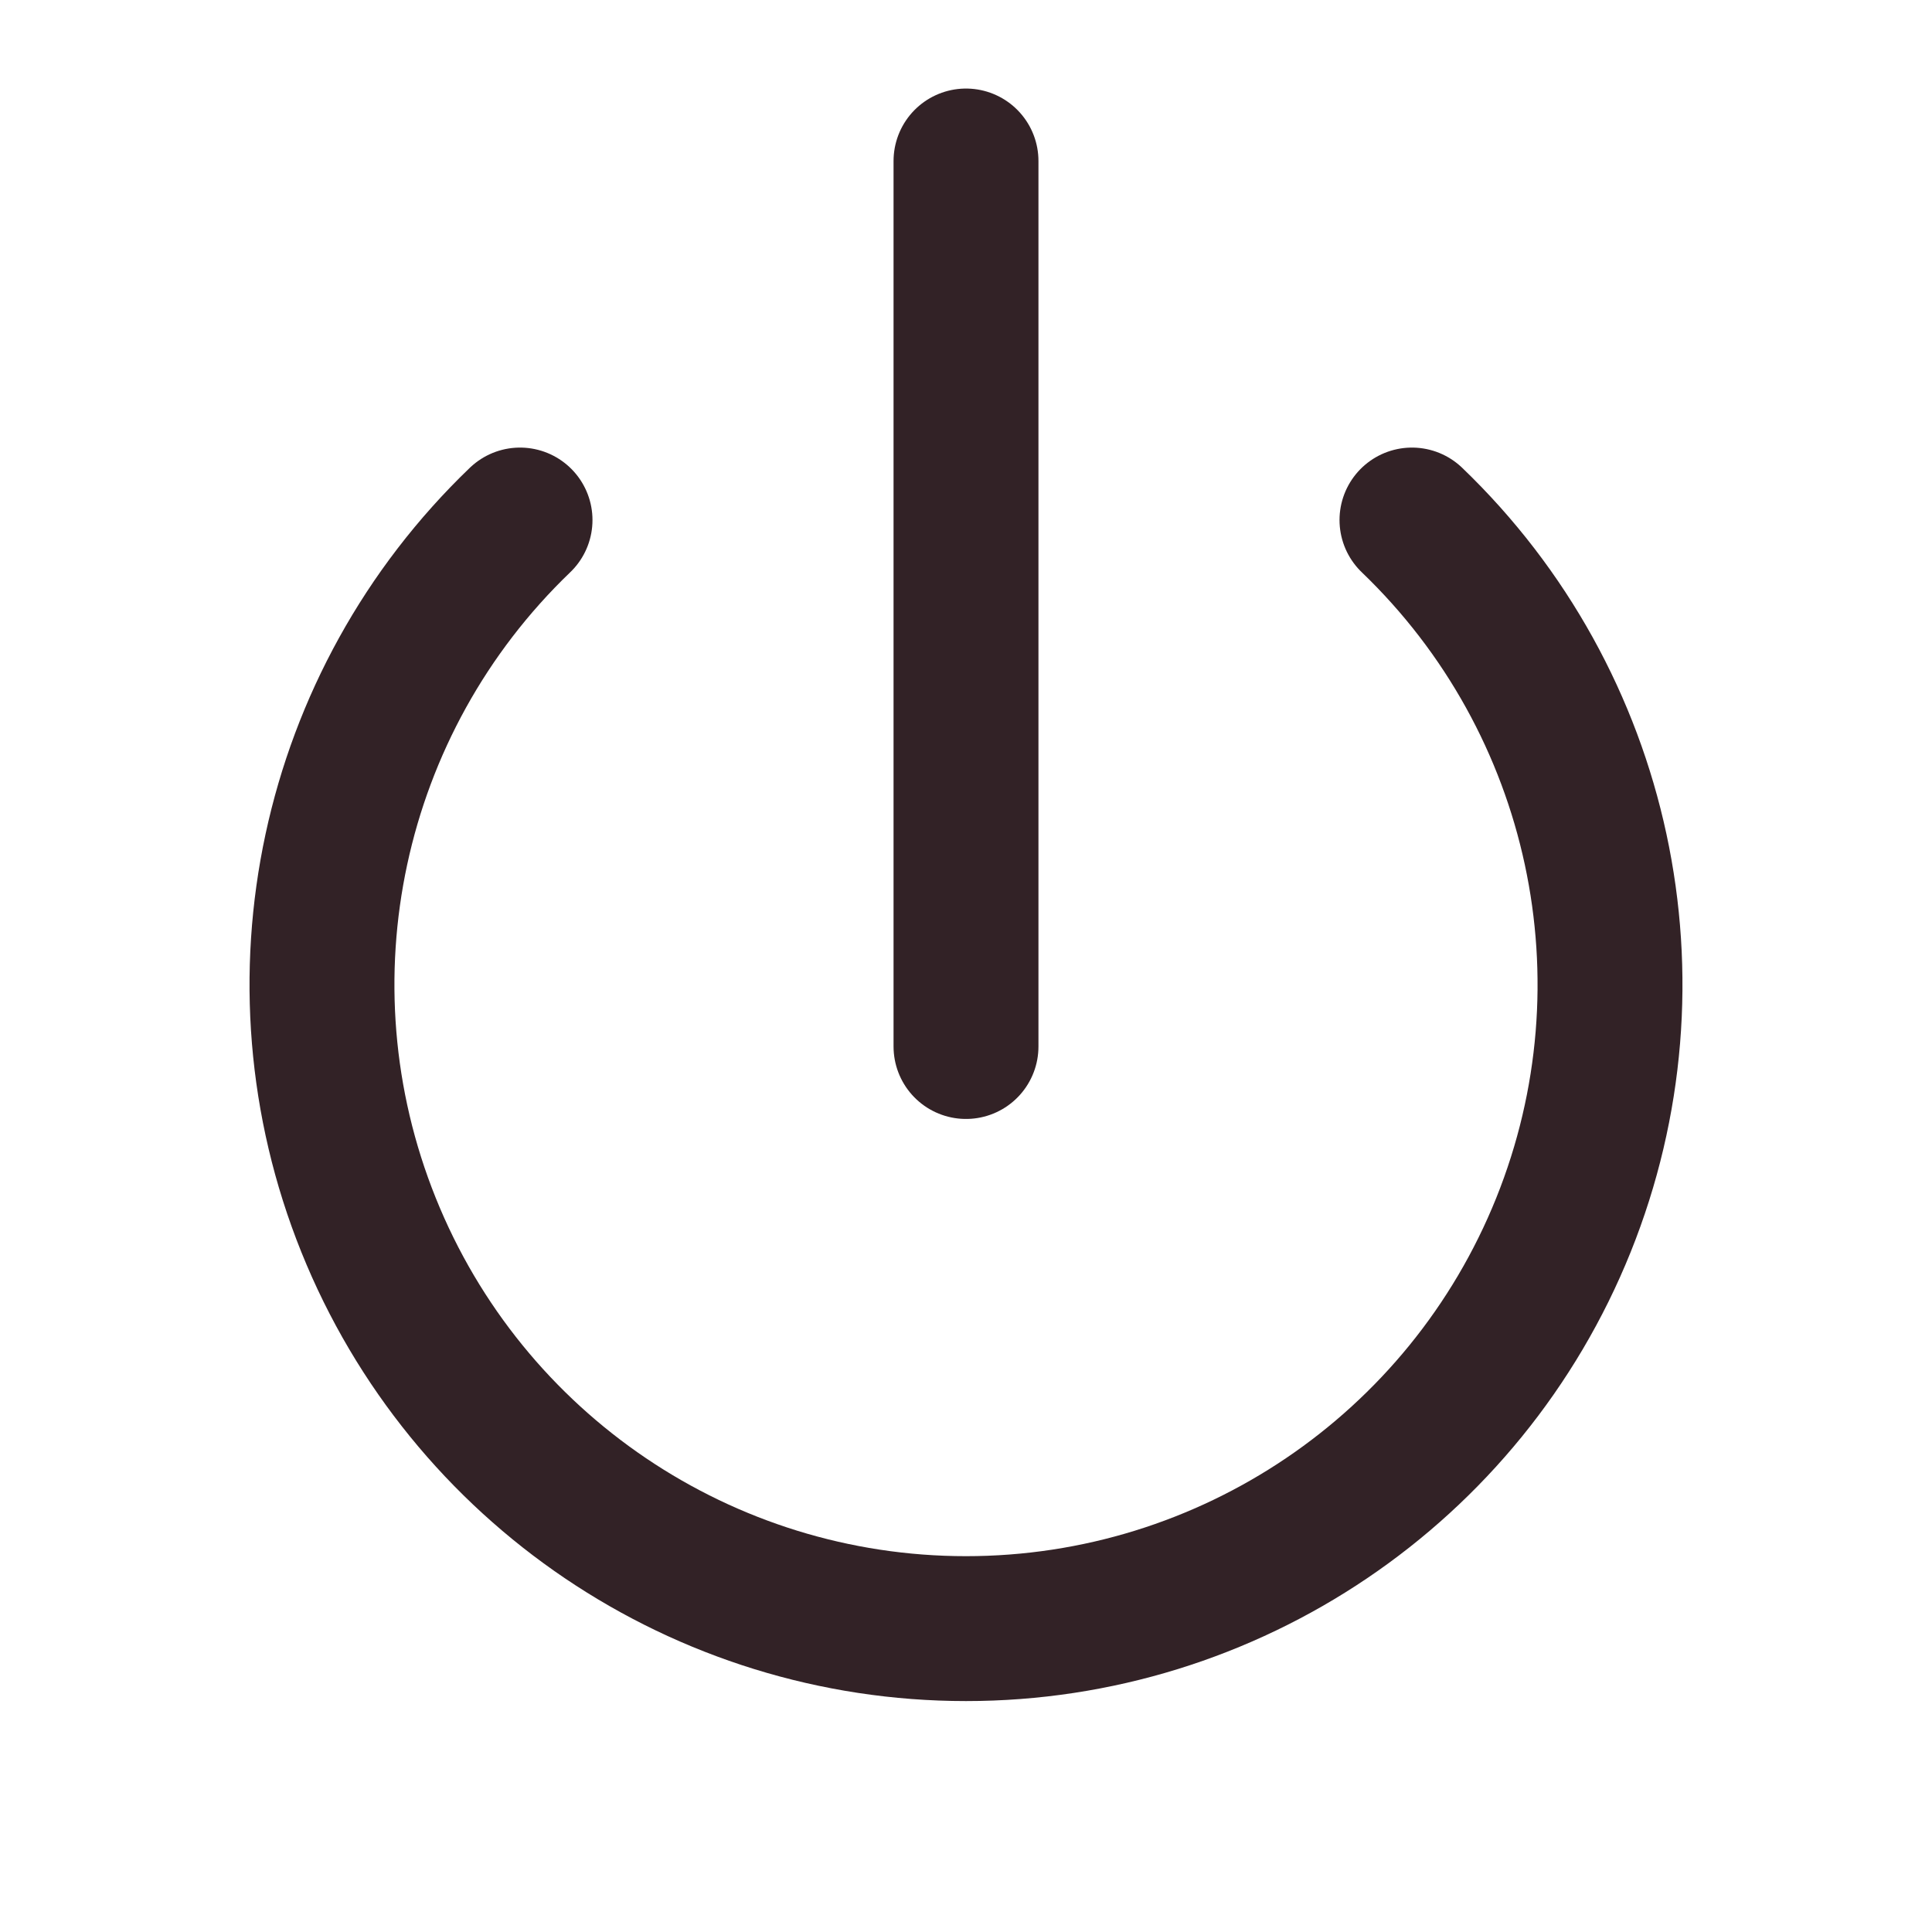
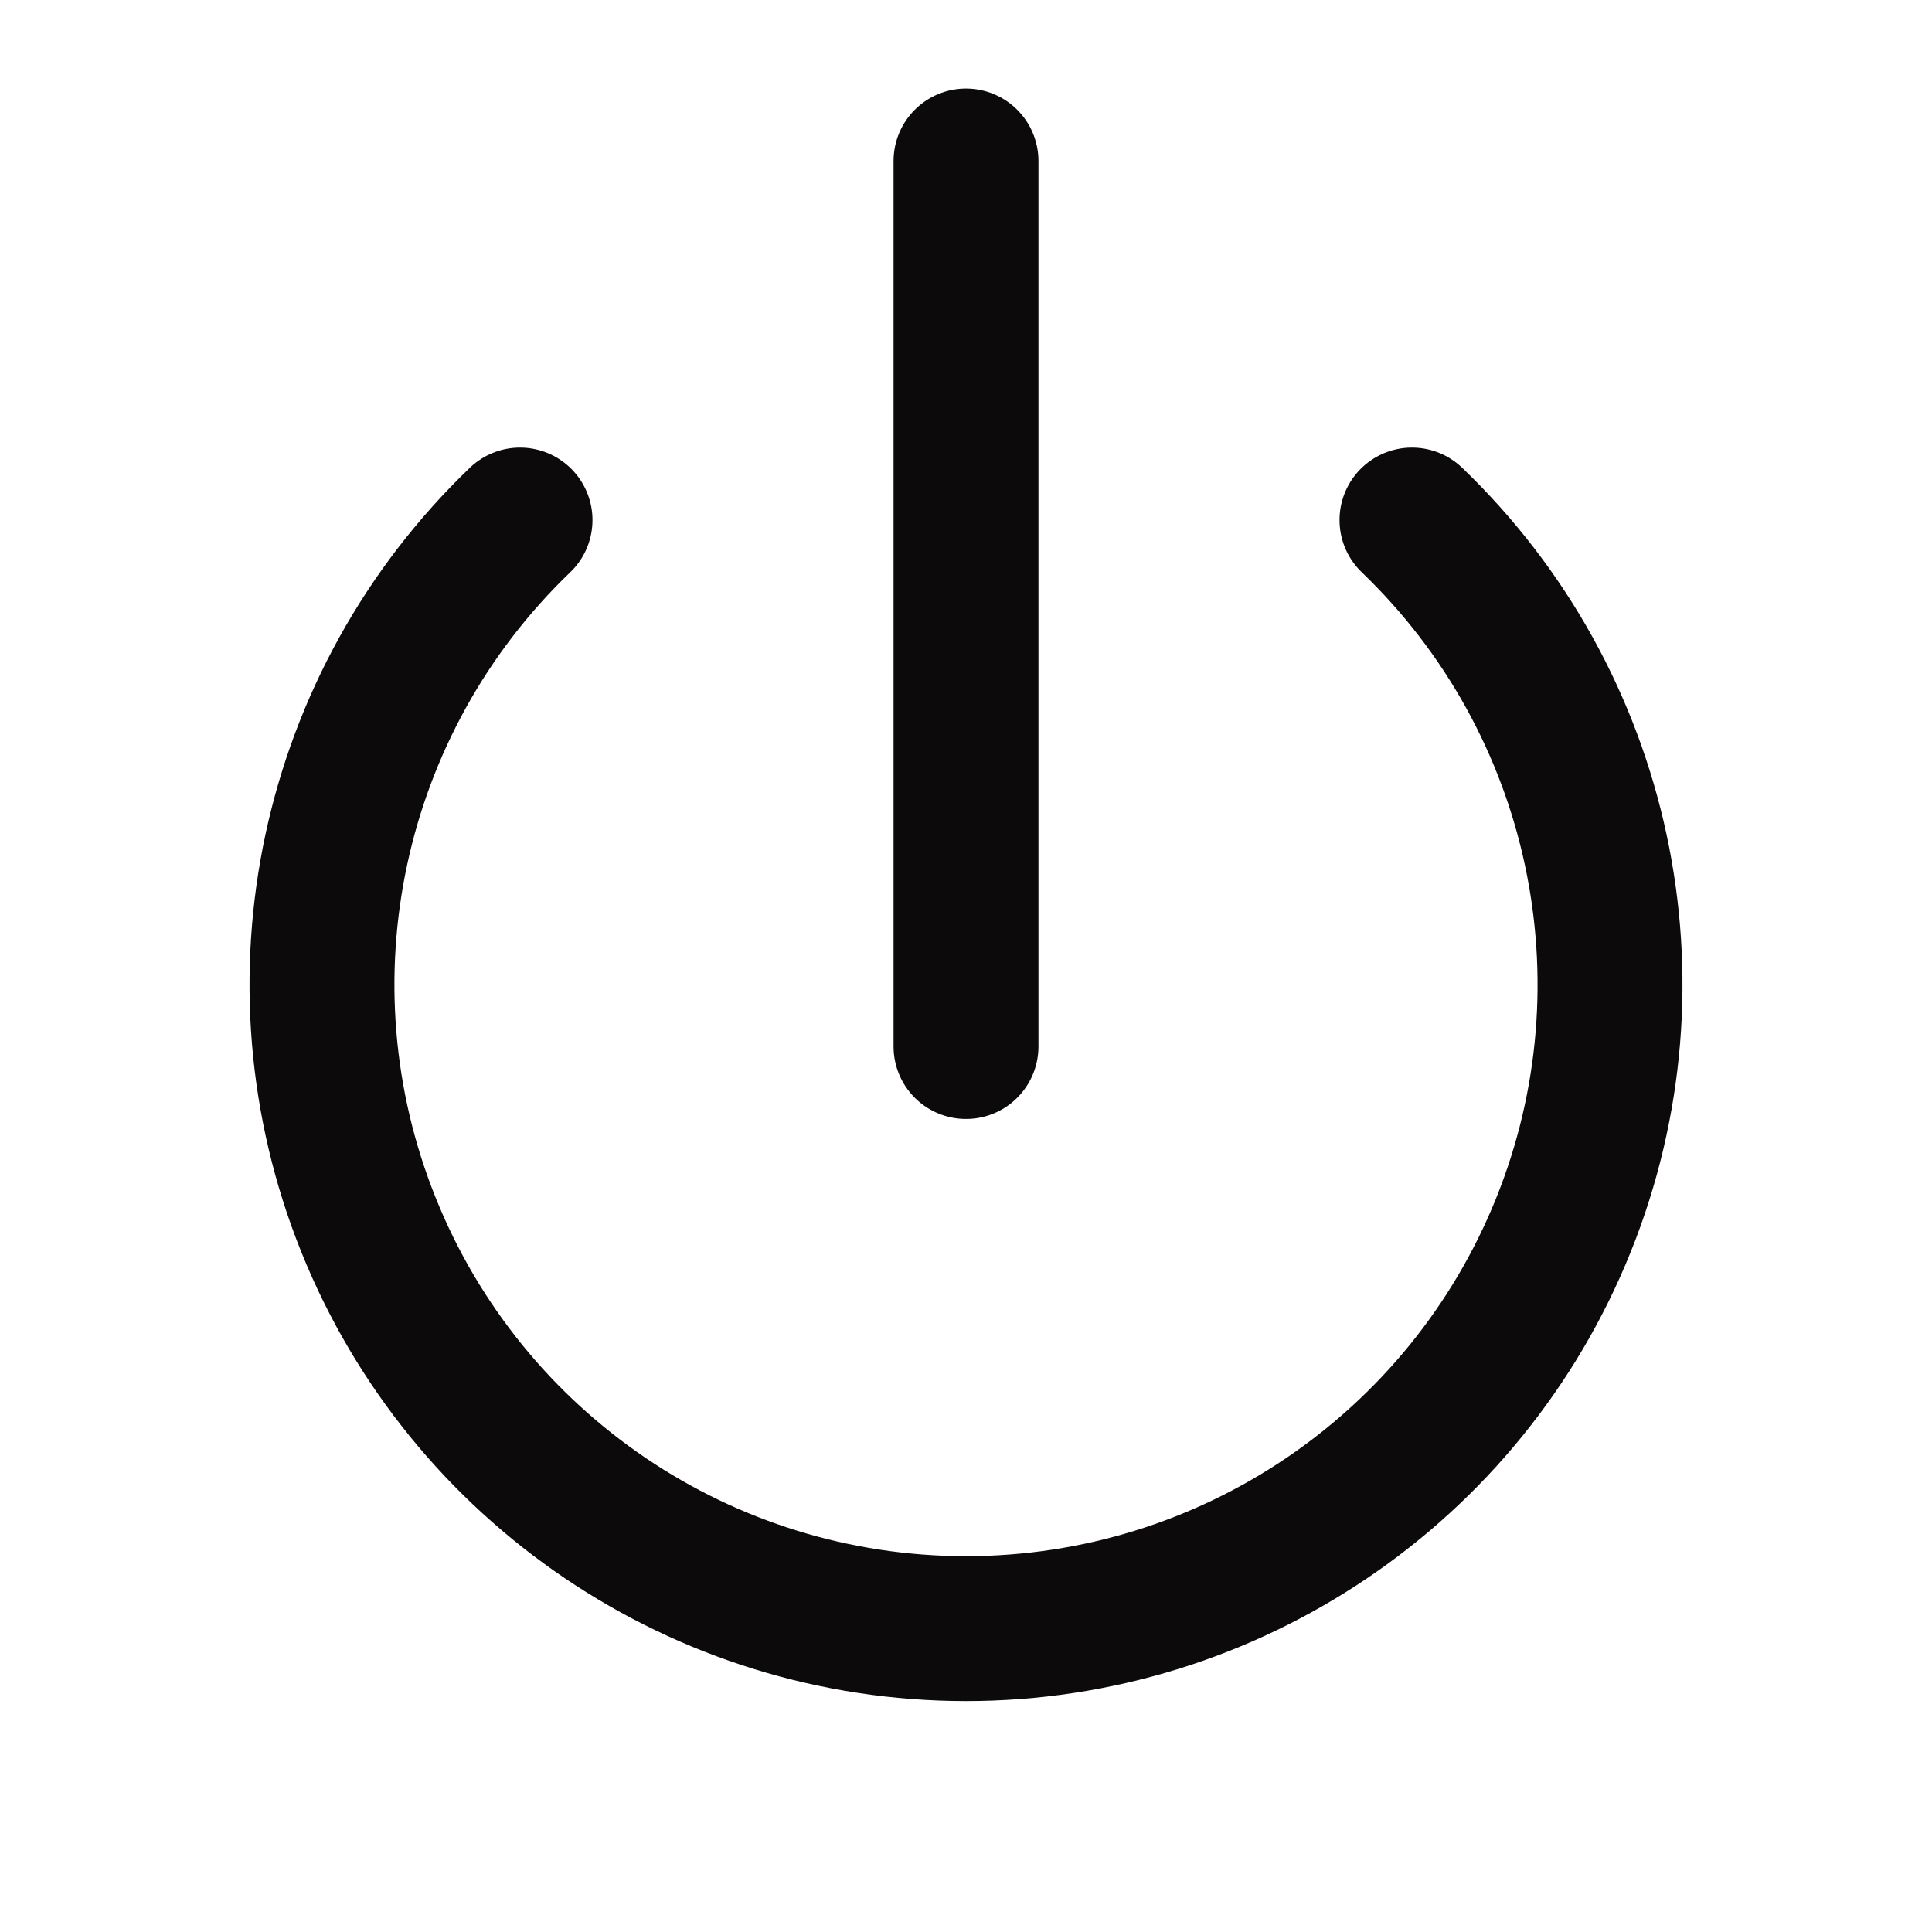
- <svg xmlns="http://www.w3.org/2000/svg" viewBox="0 0 24 24" fill="none" stroke="#322226" stroke-width="1.8" stroke-linecap="round" stroke-linejoin="round">
+ <svg xmlns="http://www.w3.org/2000/svg" viewBox="0 0 24 24" fill="none" stroke="#0c0a0b" stroke-width="1.8" stroke-linecap="round" stroke-linejoin="round">
  <path d="M6.46 6.46a8 8 0 1 0 11.08 0" />
  <line x1="12" y1="2" x2="12" y2="13" />
</svg>
